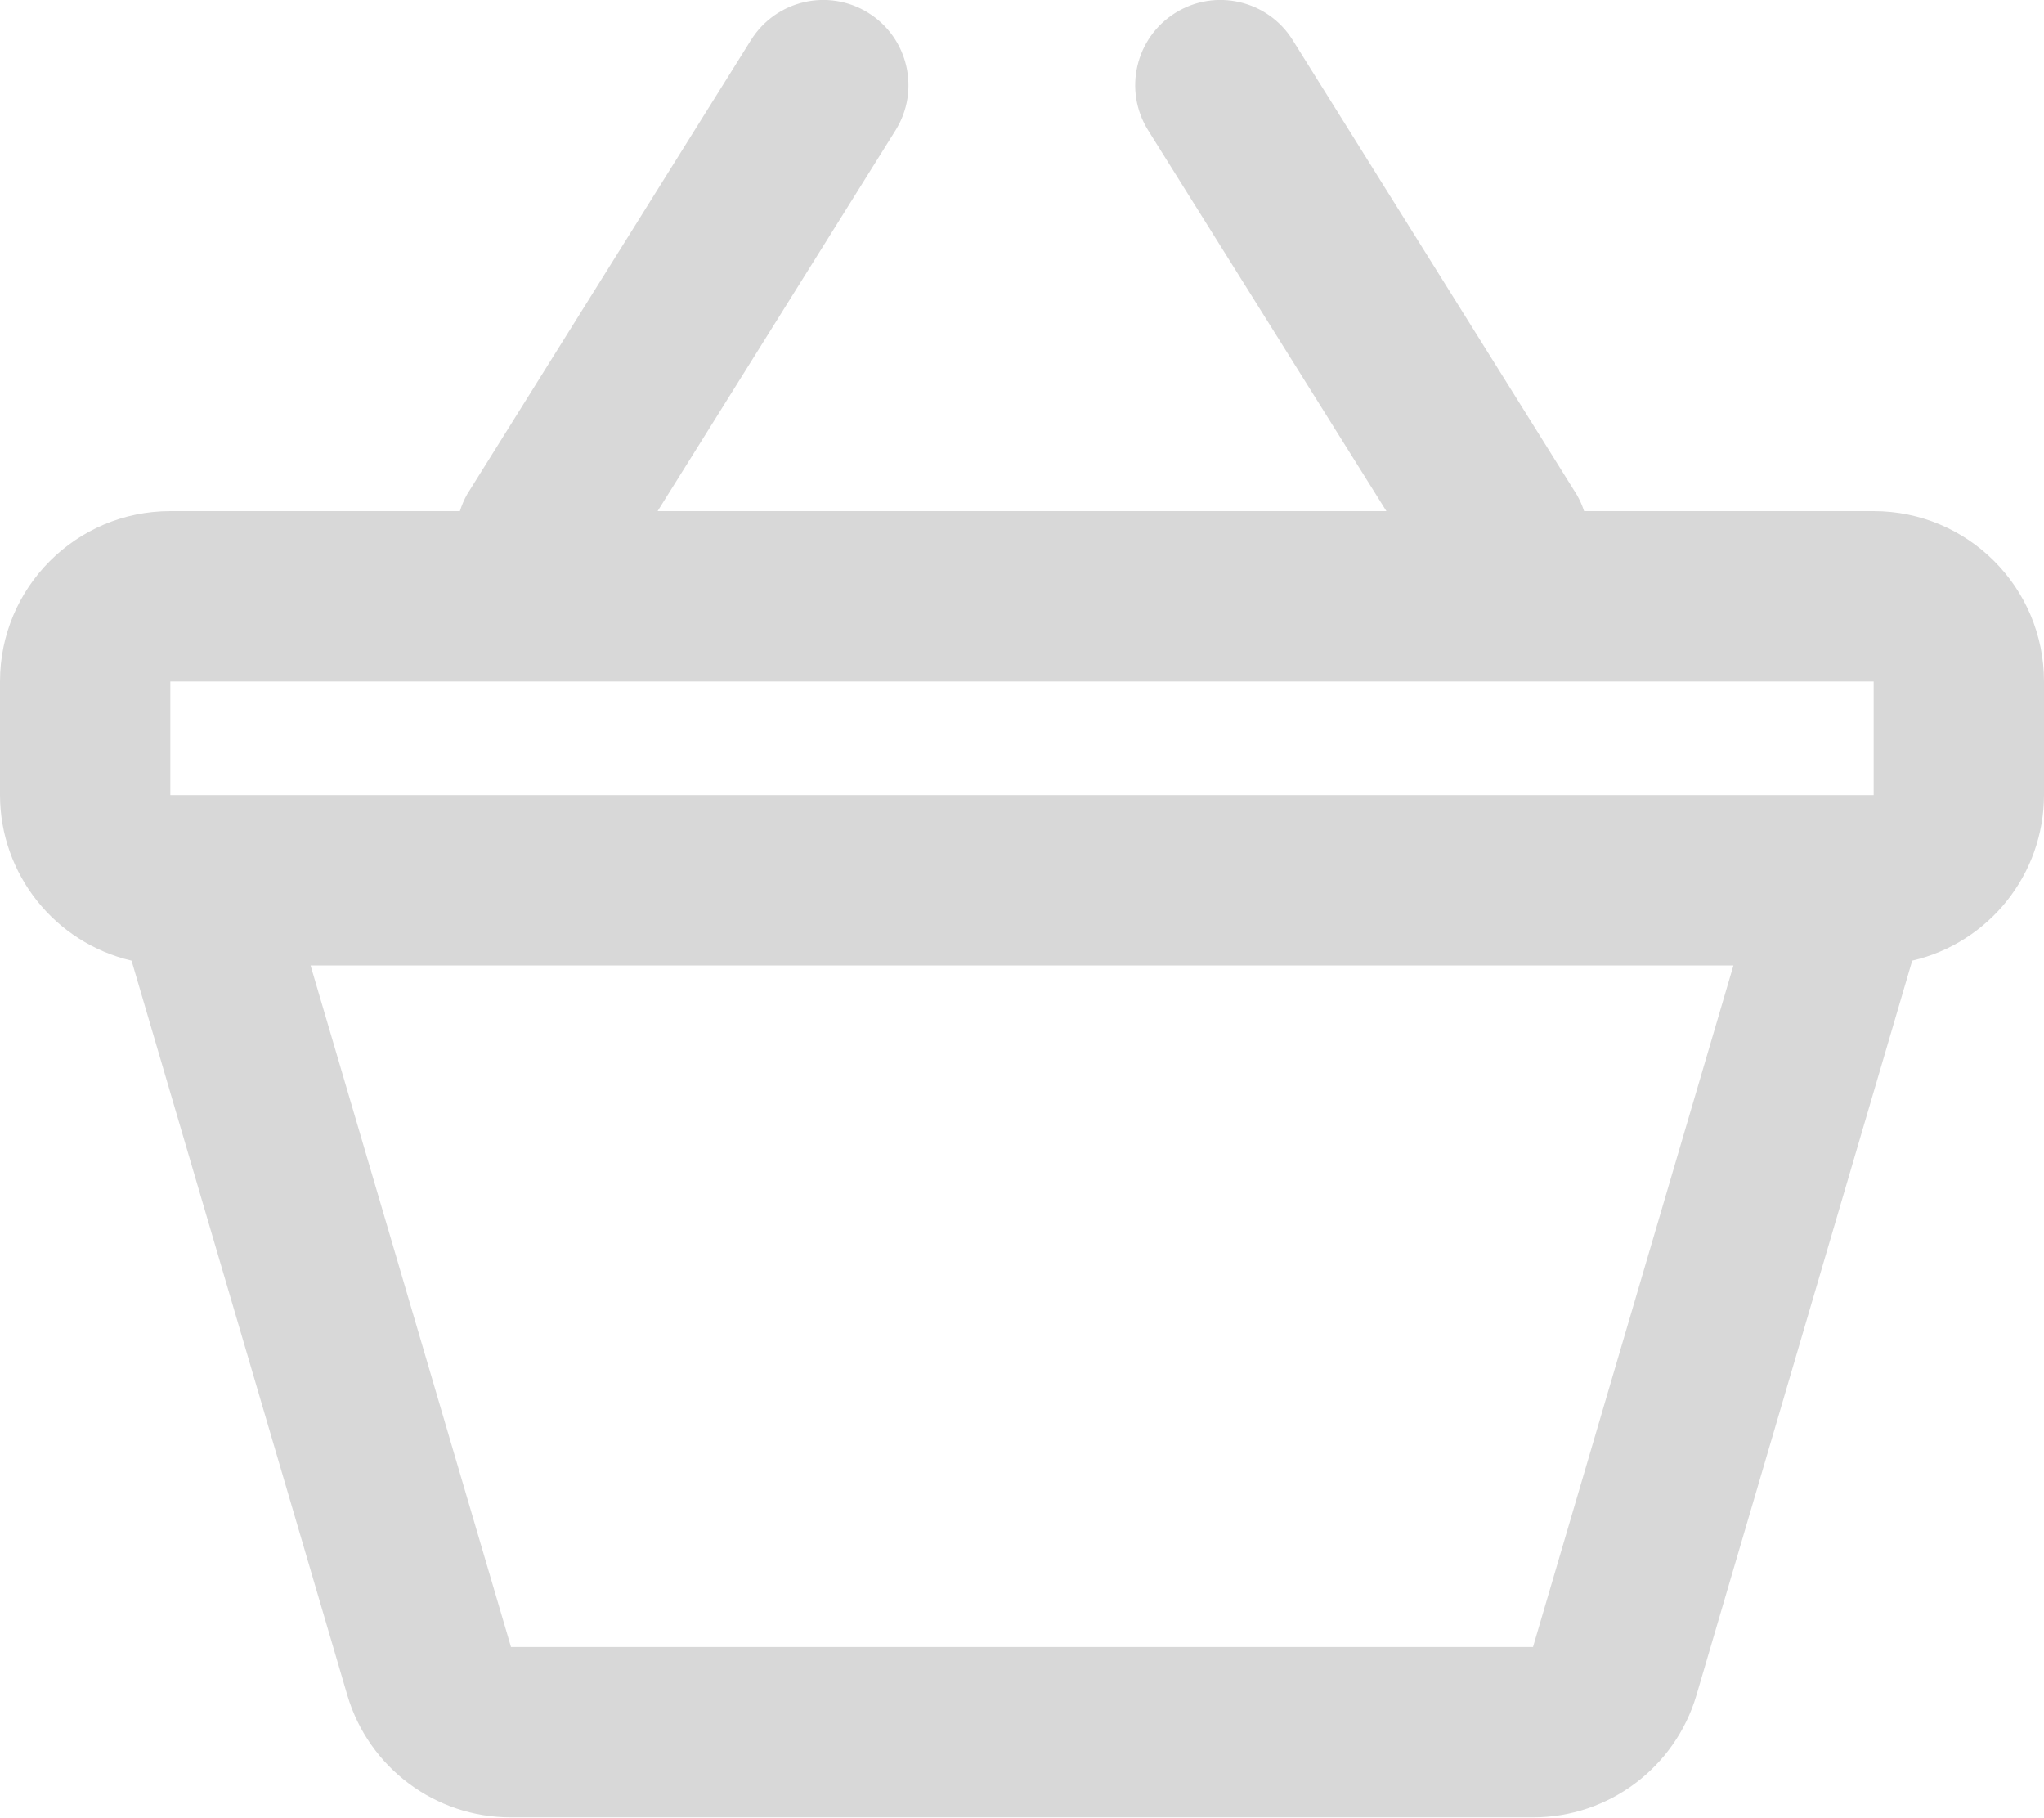
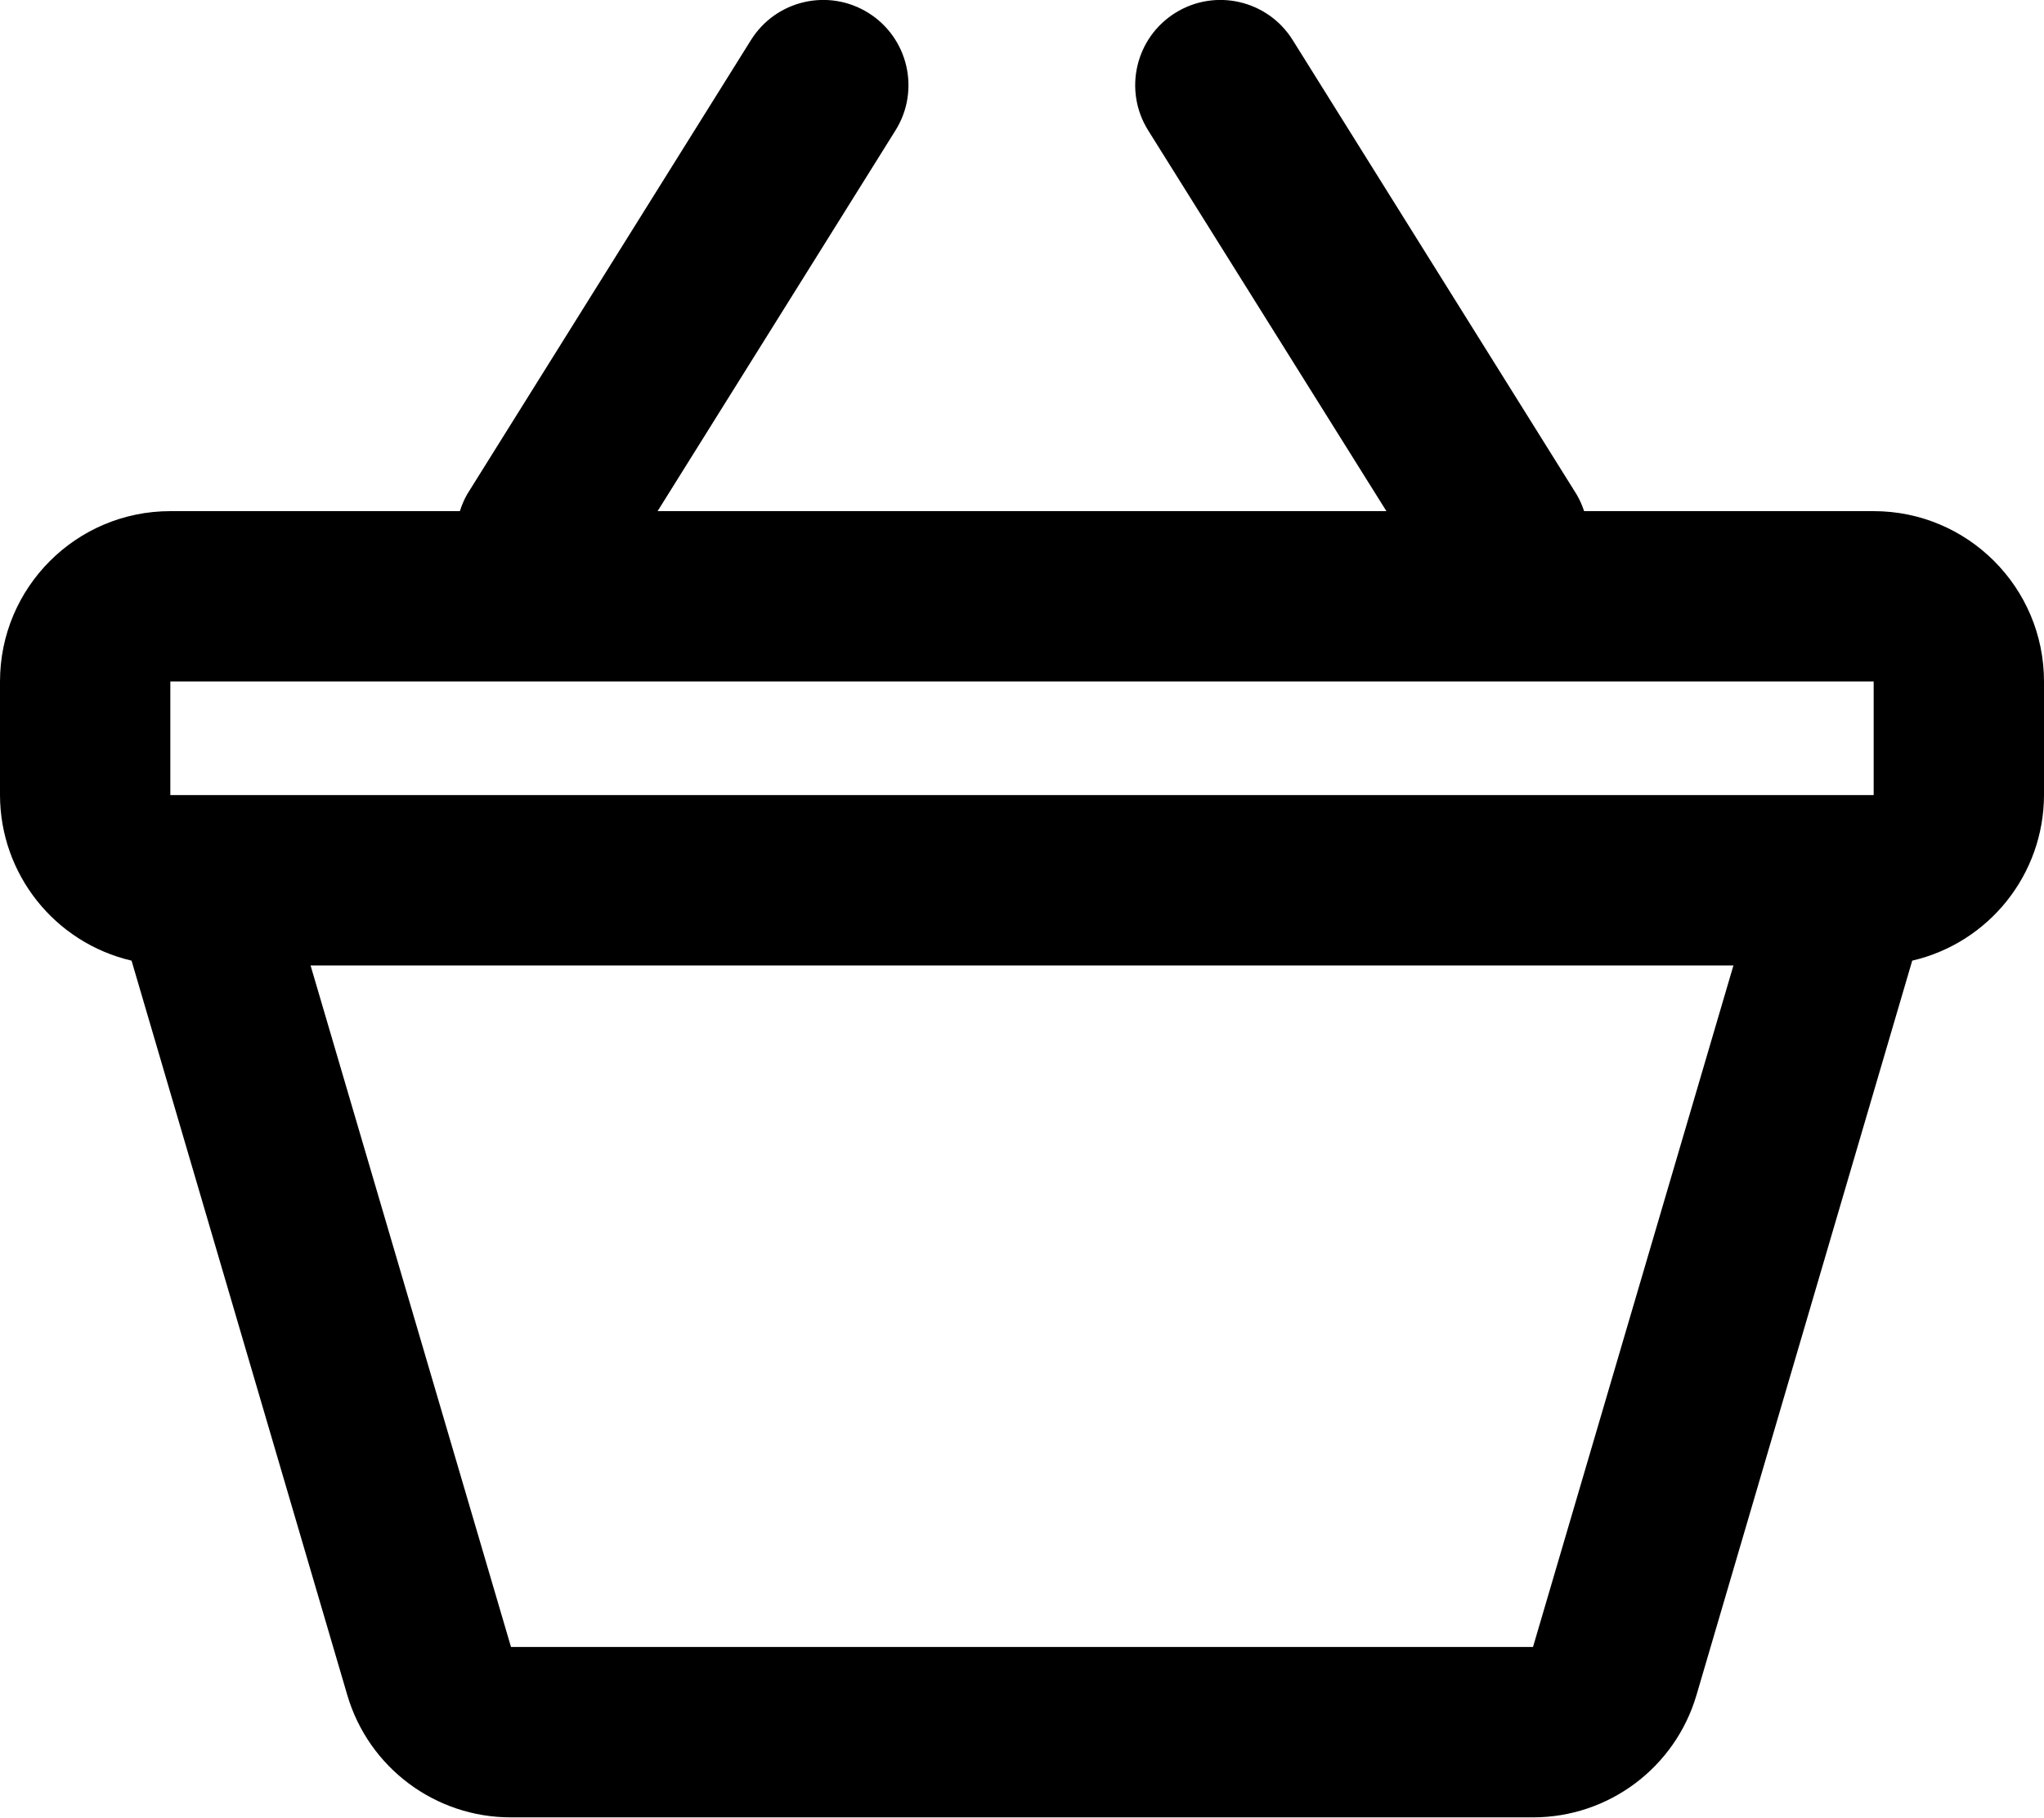
<svg xmlns="http://www.w3.org/2000/svg" width="36" height="32" viewBox="0 0 36 32">
-   <defs>
-     <style>
-       .cls-1 {
-         fill: #d8d8d8;
-         fill-rule: evenodd;
-       }
-     </style>
-   </defs>
  <path id="Basket" class="cls-1" d="M87,350h-5.1a1.512,1.512,0,0,0-.132-0.294l-5-8a1.5,1.5,0,0,0-2.547,1.588L78.418,350H65.582l4.191-6.706a1.5,1.5,0,0,0-2.547-1.588l-5,8A1.511,1.511,0,0,0,62.1,350H57a3,3,0,0,0-3,3v2a3,3,0,0,0,2.317,2.915l3.8,12.933A3,3,0,0,0,63,373H81a3,3,0,0,0,2.879-2.152l3.8-12.933A3,3,0,0,0,90,355v-2A3,3,0,0,0,87,350Zm-30,3H87v2H57v-2Zm24,17-18,0L59.47,358H84.53Z" transform="translate(-54 -341)" />
</svg>
